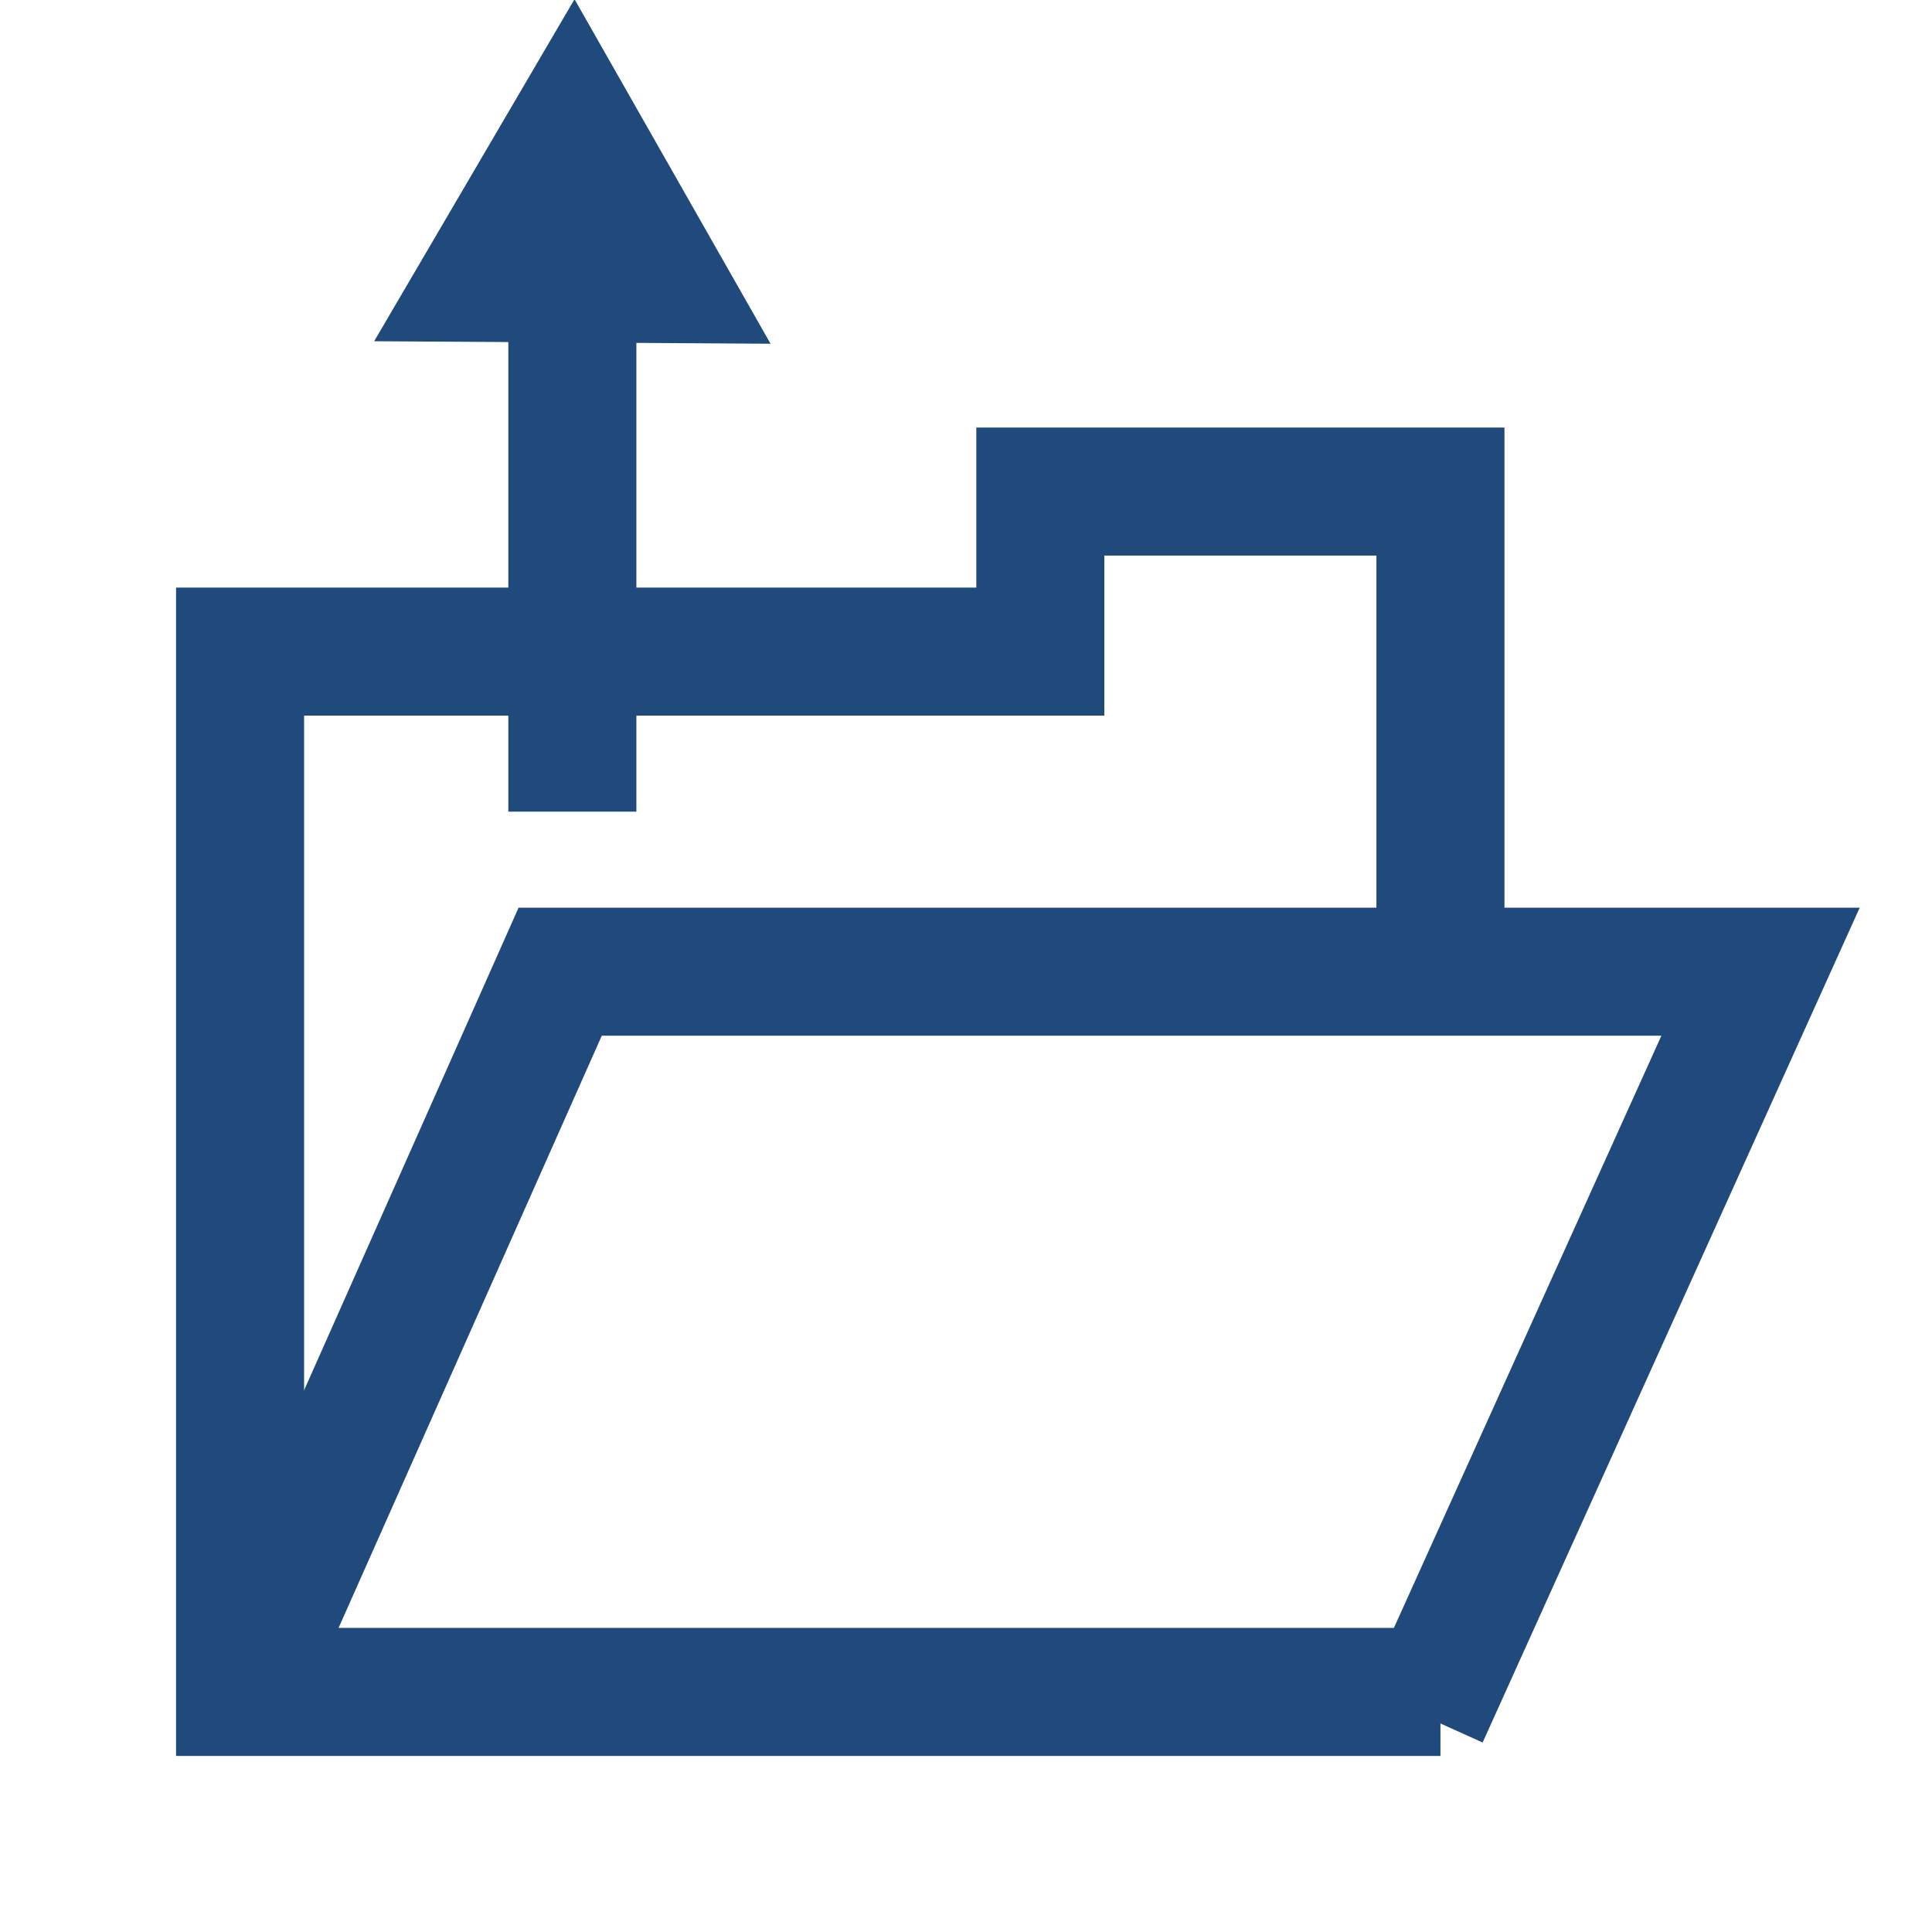
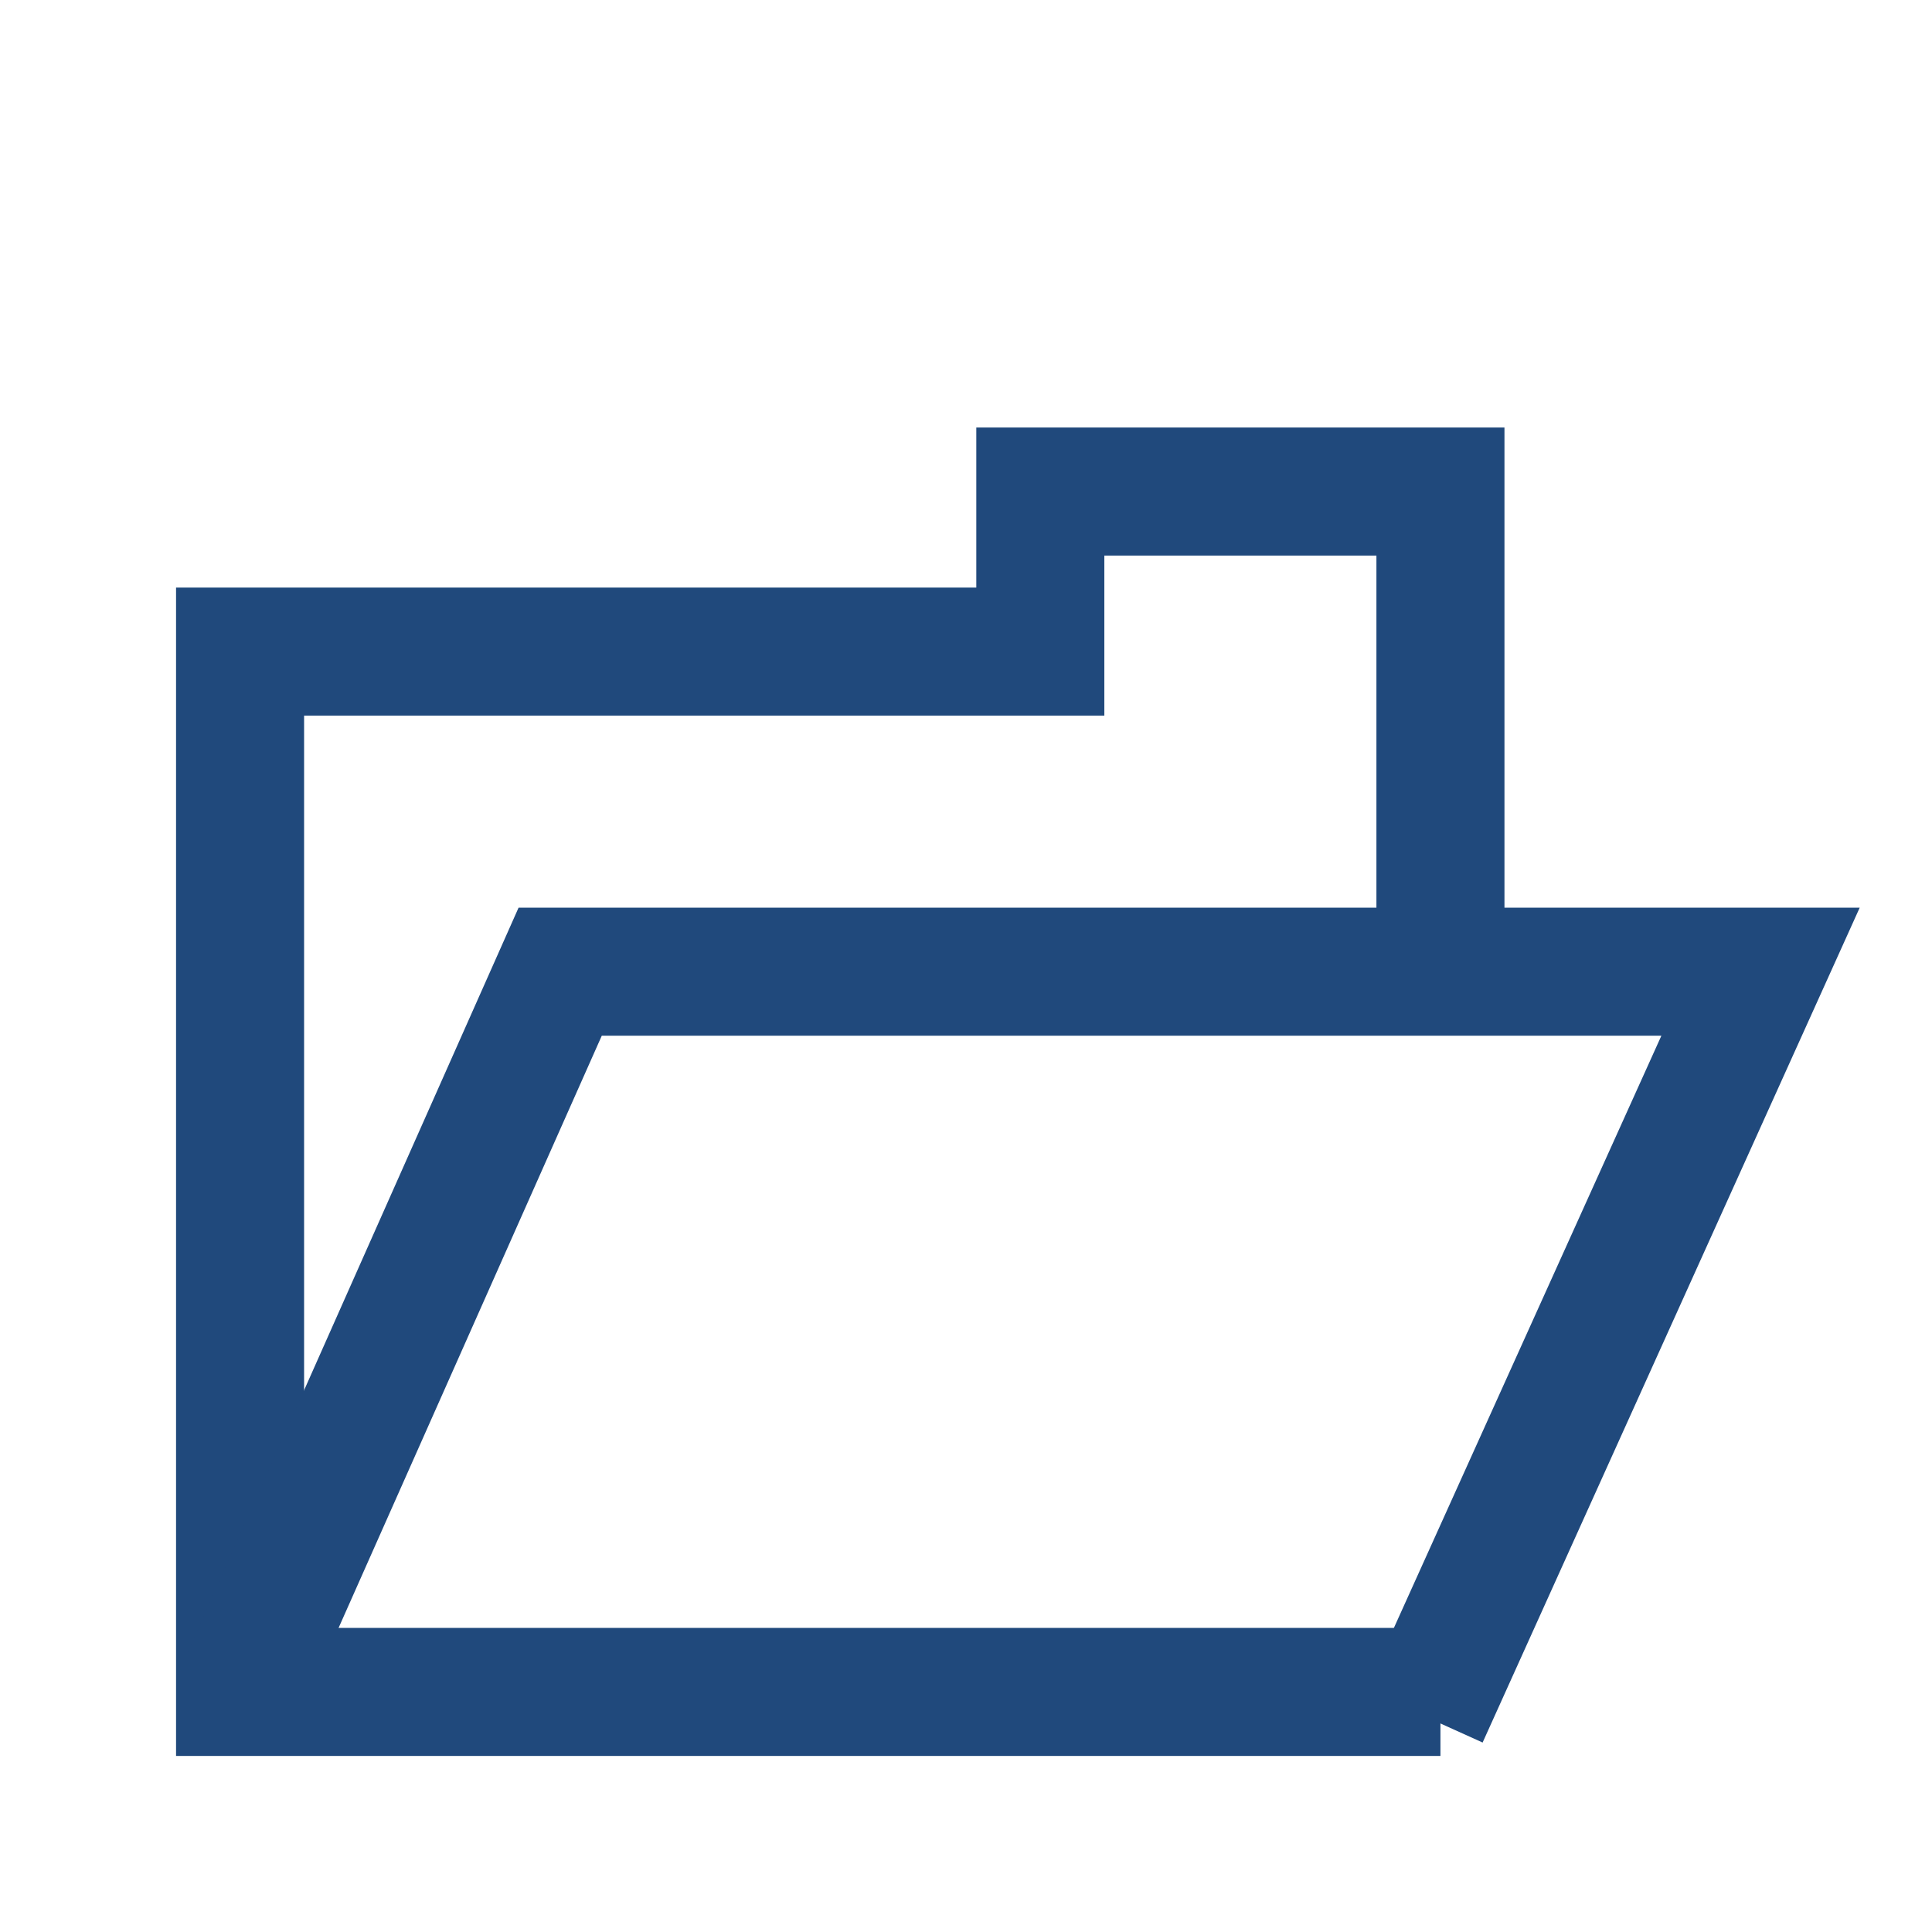
<svg xmlns="http://www.w3.org/2000/svg" width="241.426" height="241.426" id="svg2" version="1.1">
  <defs id="defs4">
    </defs>
  <g id="layer1" transform="translate(-184.209,-94.69696)">
    <path style="fill:none;stroke:#20497c;stroke-width:16;stroke-miterlimit:4;stroke-opacity:1;stroke-dasharray:none" d="m 180,211.426 -150,0 0,-130 100,0 0,-20 50,0 0,60" id="path3789" transform="translate(184.209,94.69696)" />
    <path style="fill:none;stroke:#20497c;stroke-width:16;stroke-miterlimit:4;stroke-opacity:1;stroke-dasharray:none" d="m 30,211.426 40,-90 150,0 -42.02,93.03" id="path3791" transform="translate(184.209,94.69696)" />
-     <g id="g3801">
-       <path transform="matrix(0.4904323,-0.00516784,-0.00516784,-0.4904323,359.1813,157.1397)" d="M -160,41.426 -184.51,85.577 -209.019,129.728 -235,86.426 l -25.981,-43.301 50.49,-0.849 z" id="path3797" style="fill:#20497c;fill-opacity:1;stroke:none" />
-       <path id="path3799" d="m 255.732,196.123 0,-70" style="fill:#20497c;fill-opacity:1;stroke:#20497c;stroke-width:16;stroke-miterlimit:4;stroke-opacity:1;stroke-dasharray:none" />
-     </g>
  </g>
</svg>
